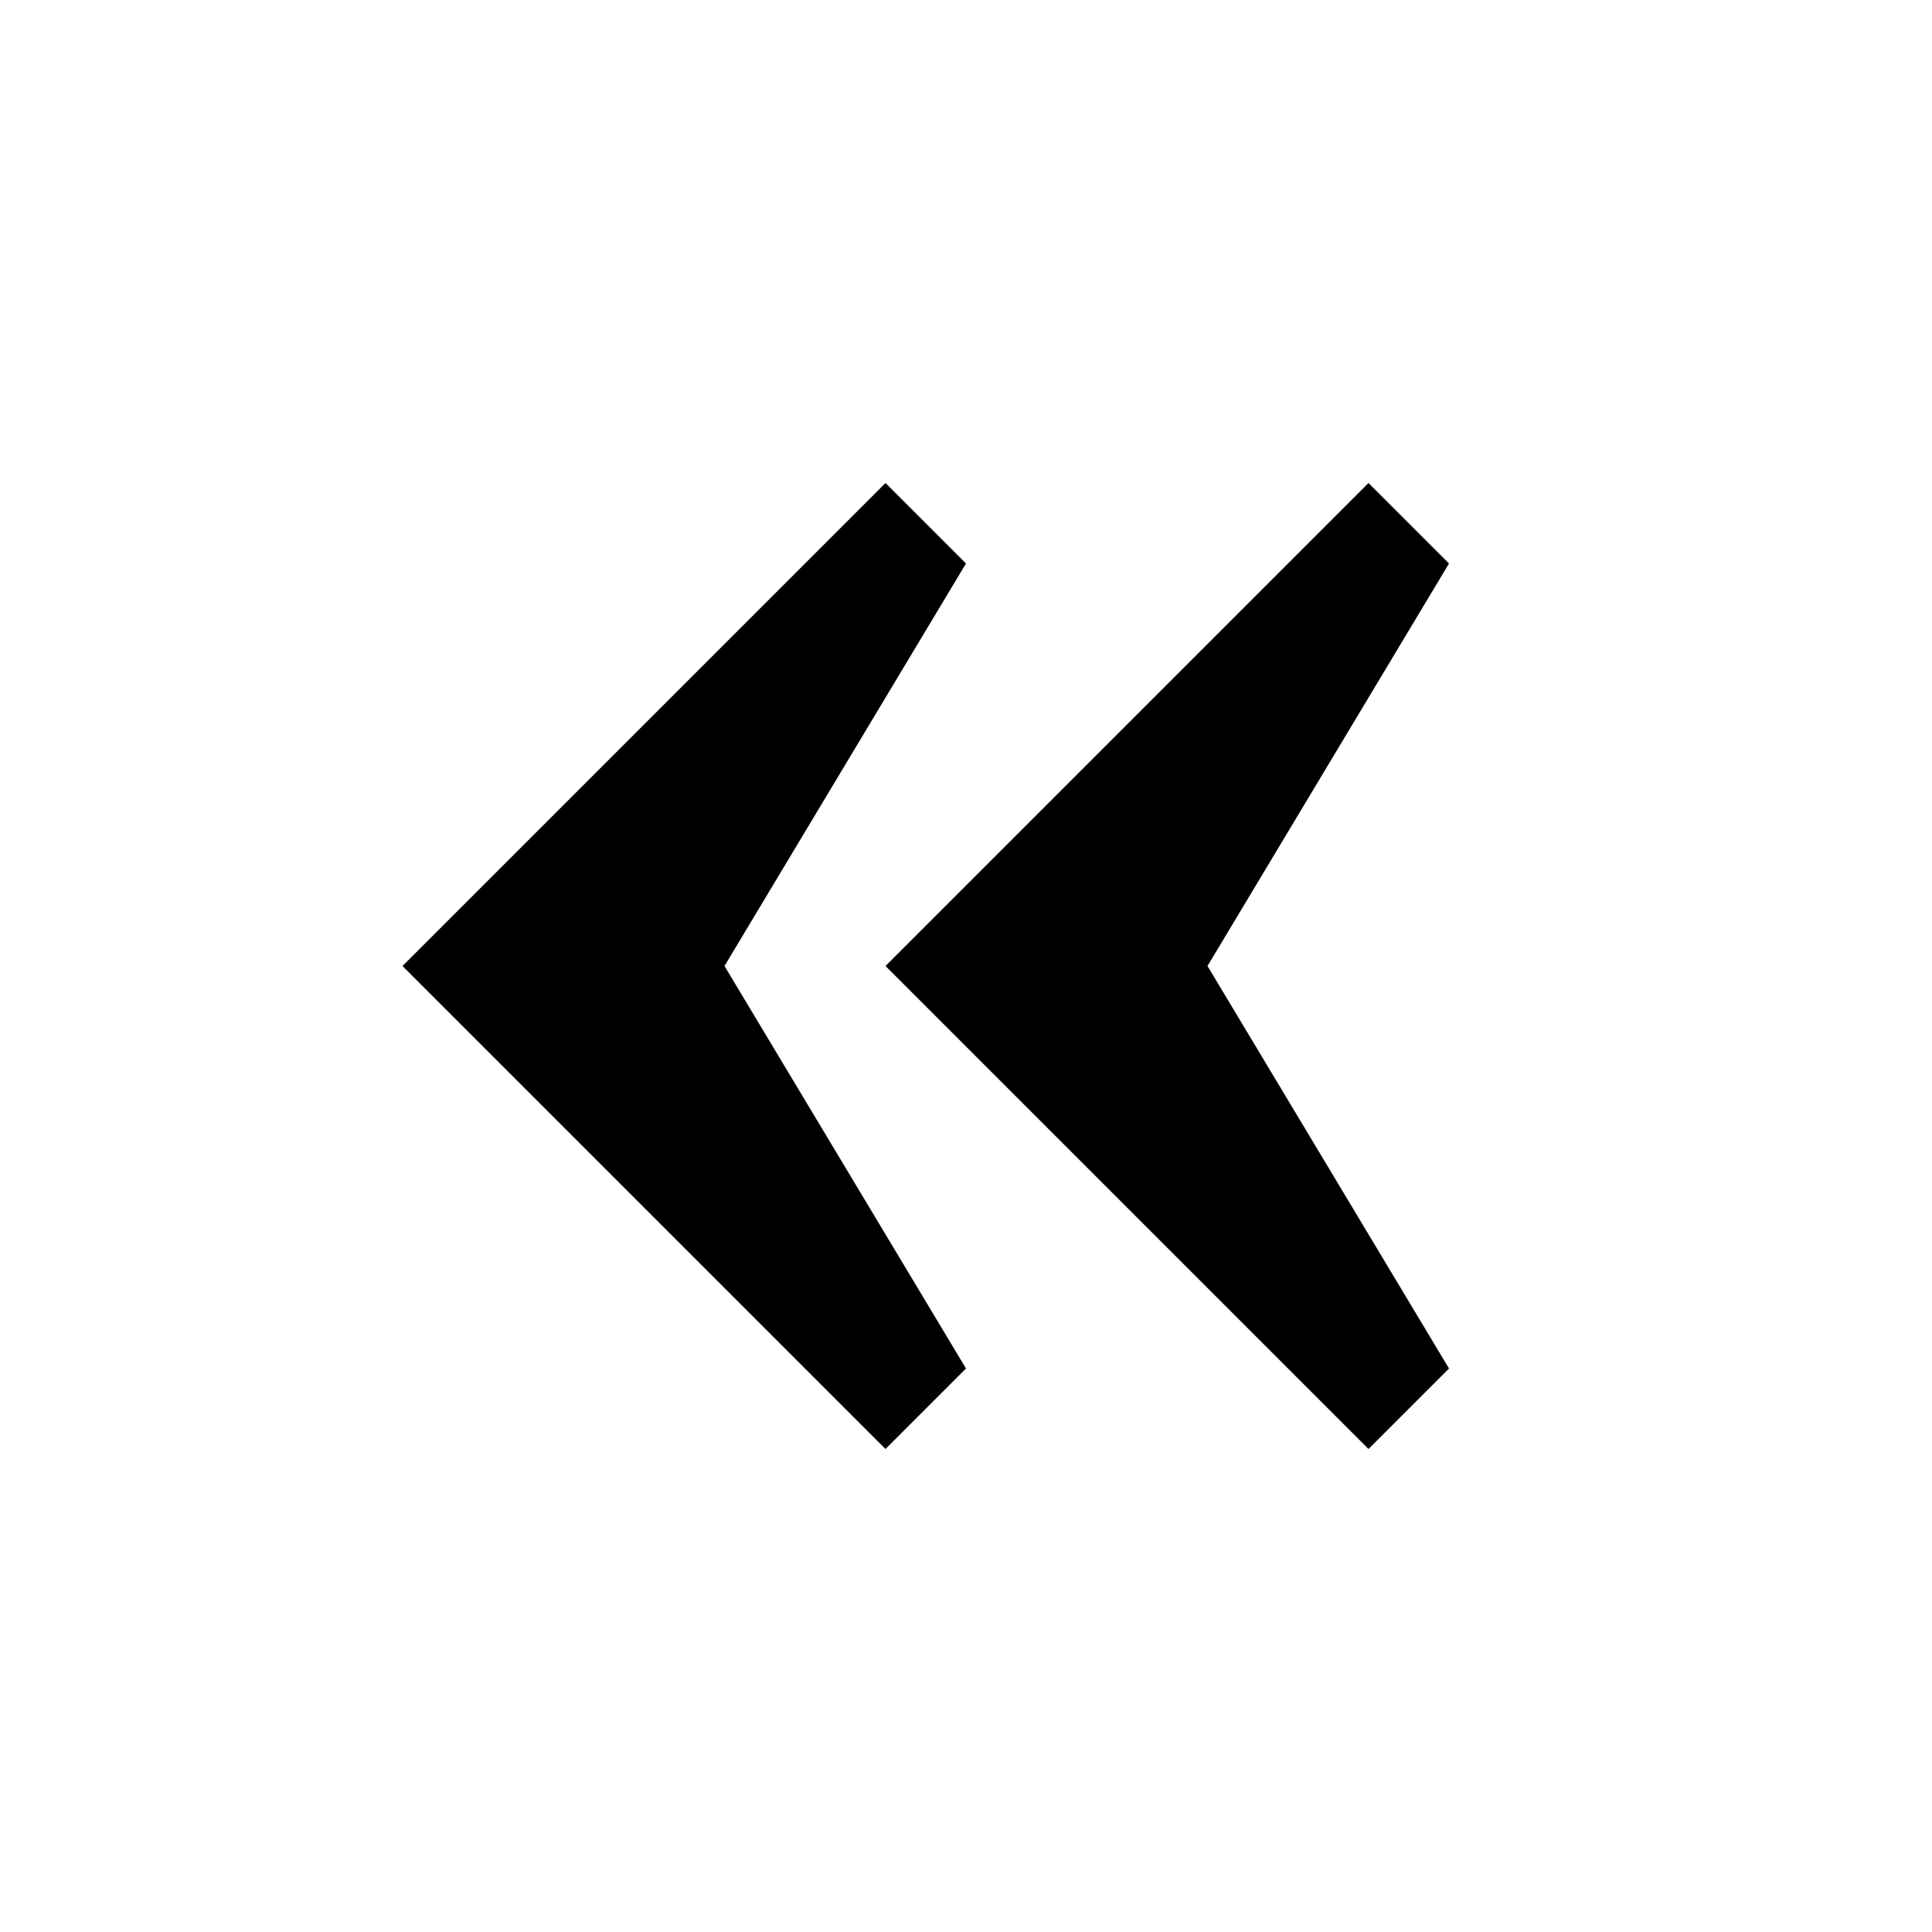
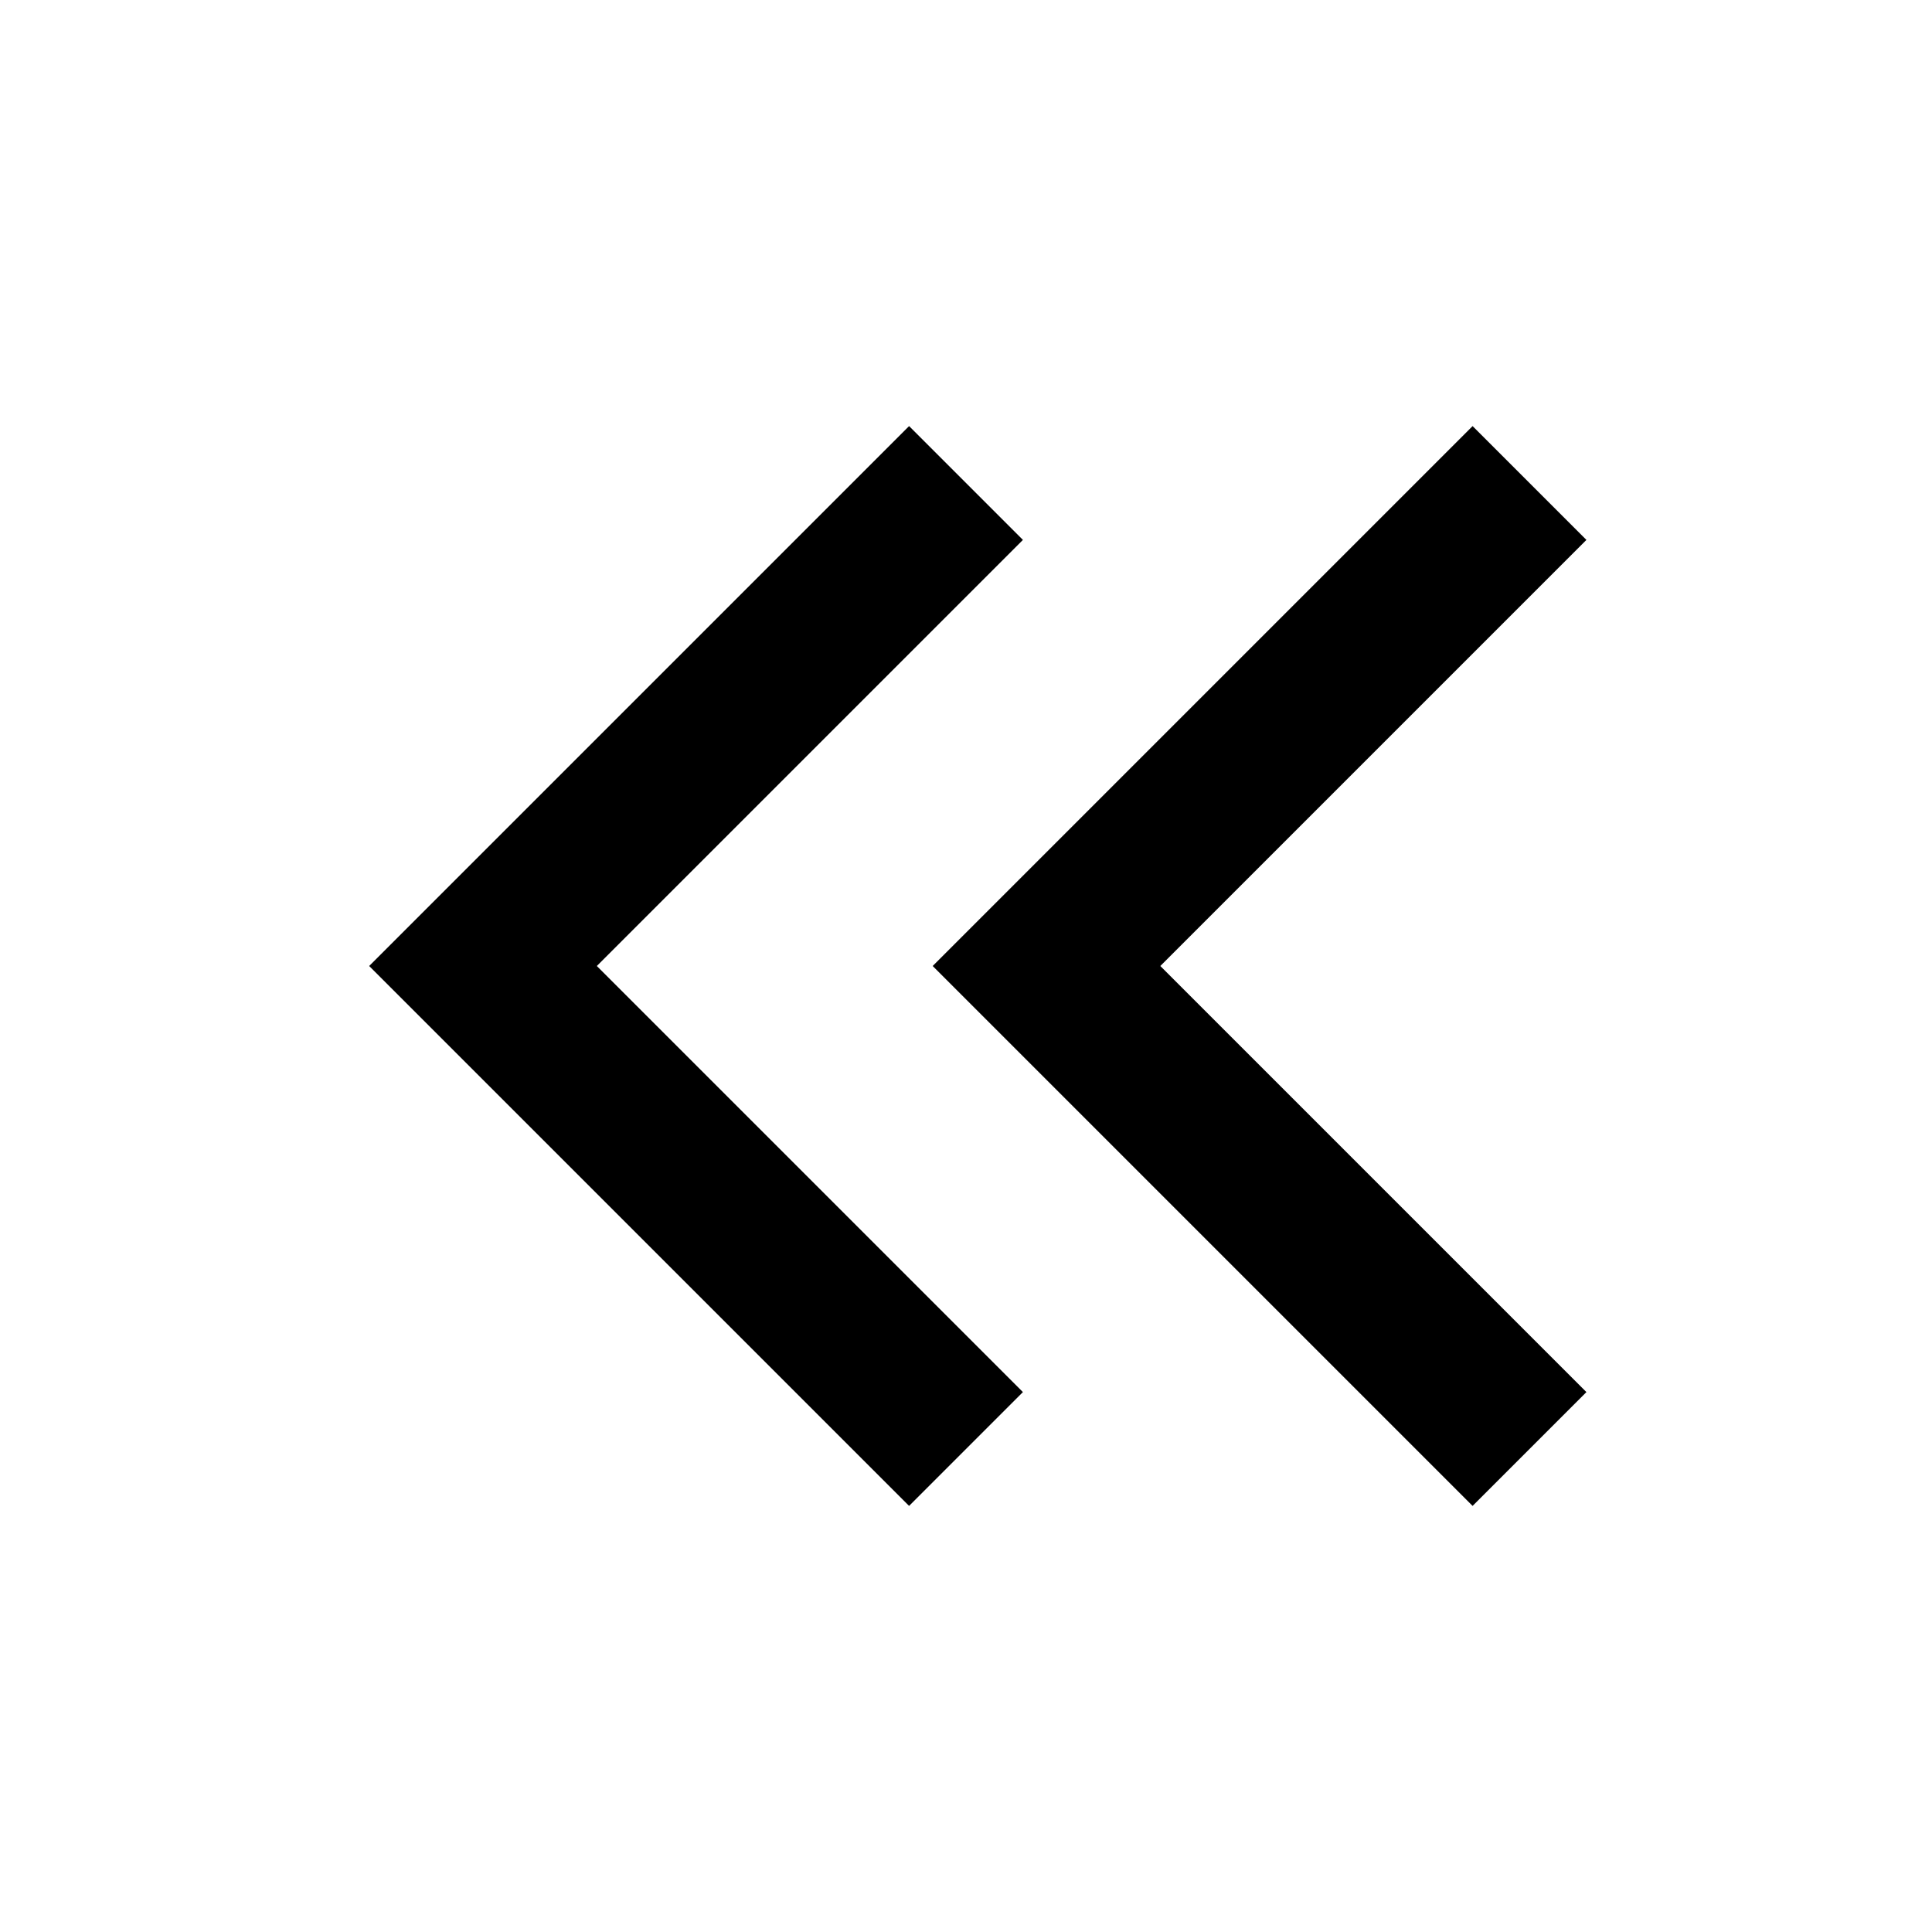
<svg xmlns="http://www.w3.org/2000/svg" width="24" height="24" viewBox="0 0 24 24" fill="none">
-   <path d="M11 6L5 12L11 18L12 17L9 12L12 7L11 6Z" fill="black" />
-   <path d="M17 6L11 12L17 18L18 17L15 12L18 7L17 6Z" fill="black" />
+   <path d="M4.586 12L11.293 5.293L12.707 6.707L7.414 12L12.707 17.293L11.293 18.707L4.586 12Z" fill="black" />
+   <path d="M11.586 12L18.293 5.293L19.707 6.707L14.414 12L19.707 17.293L18.293 18.707L11.586 12Z" fill="black" />
</svg>
